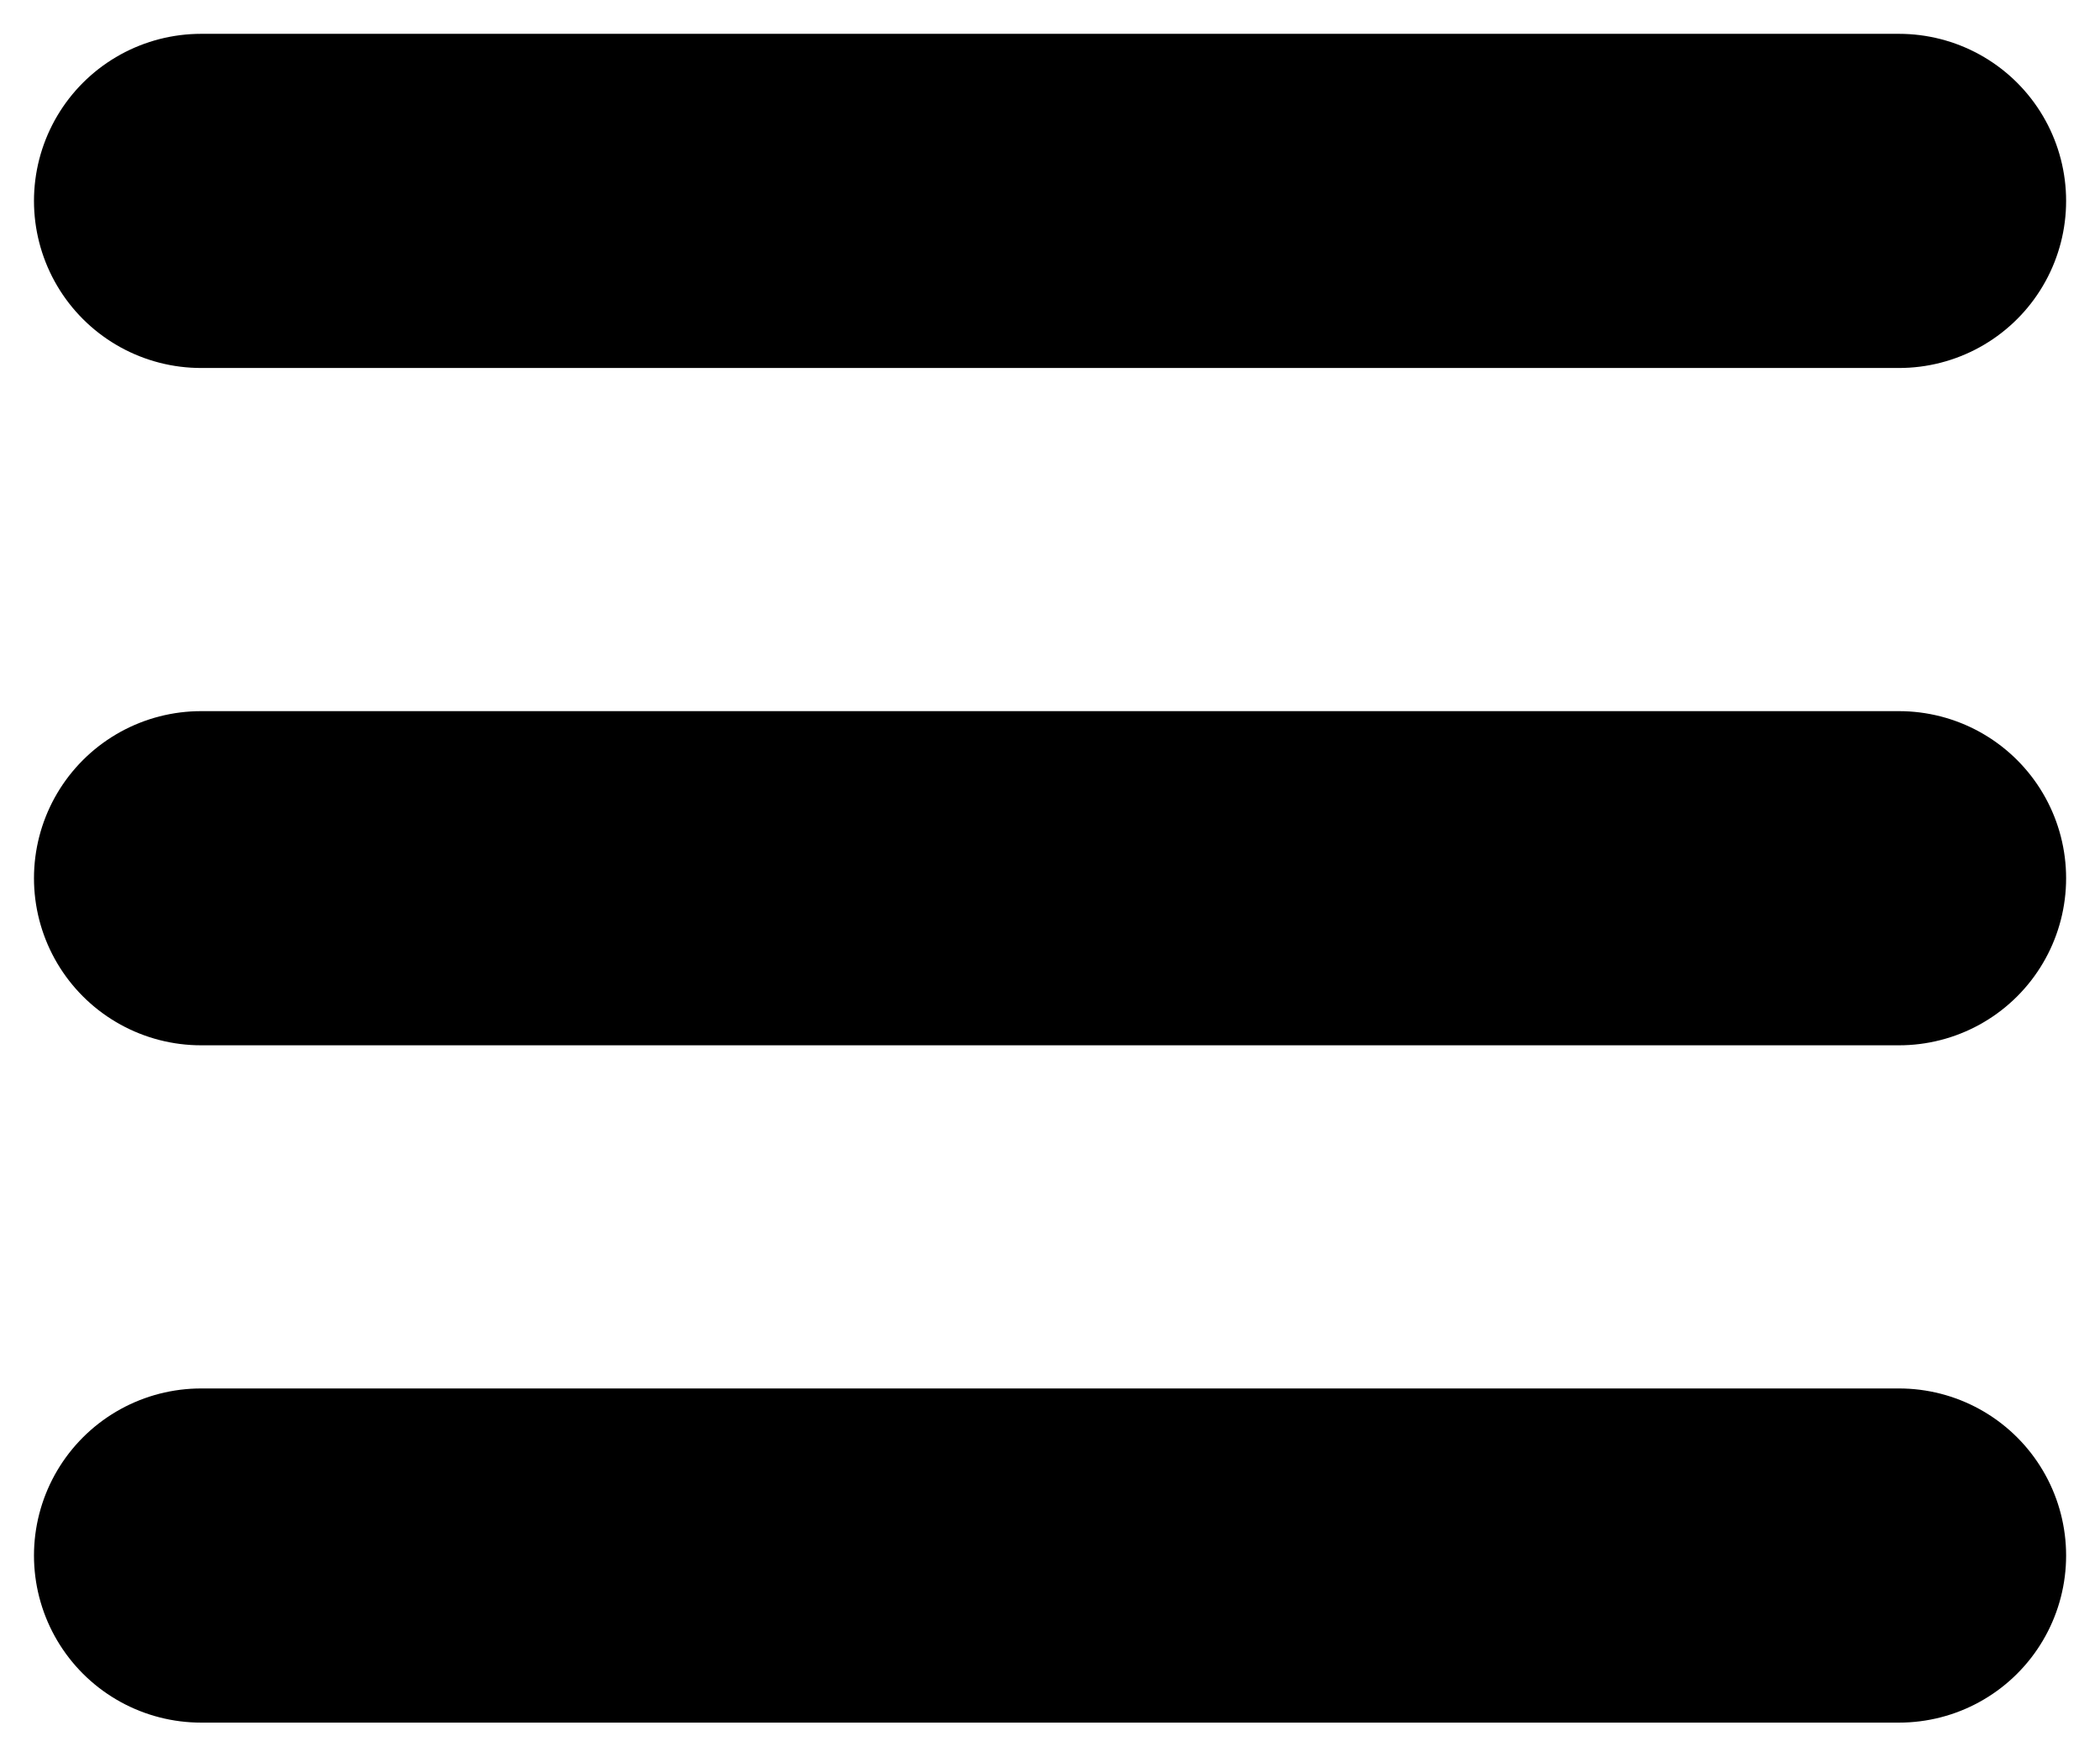
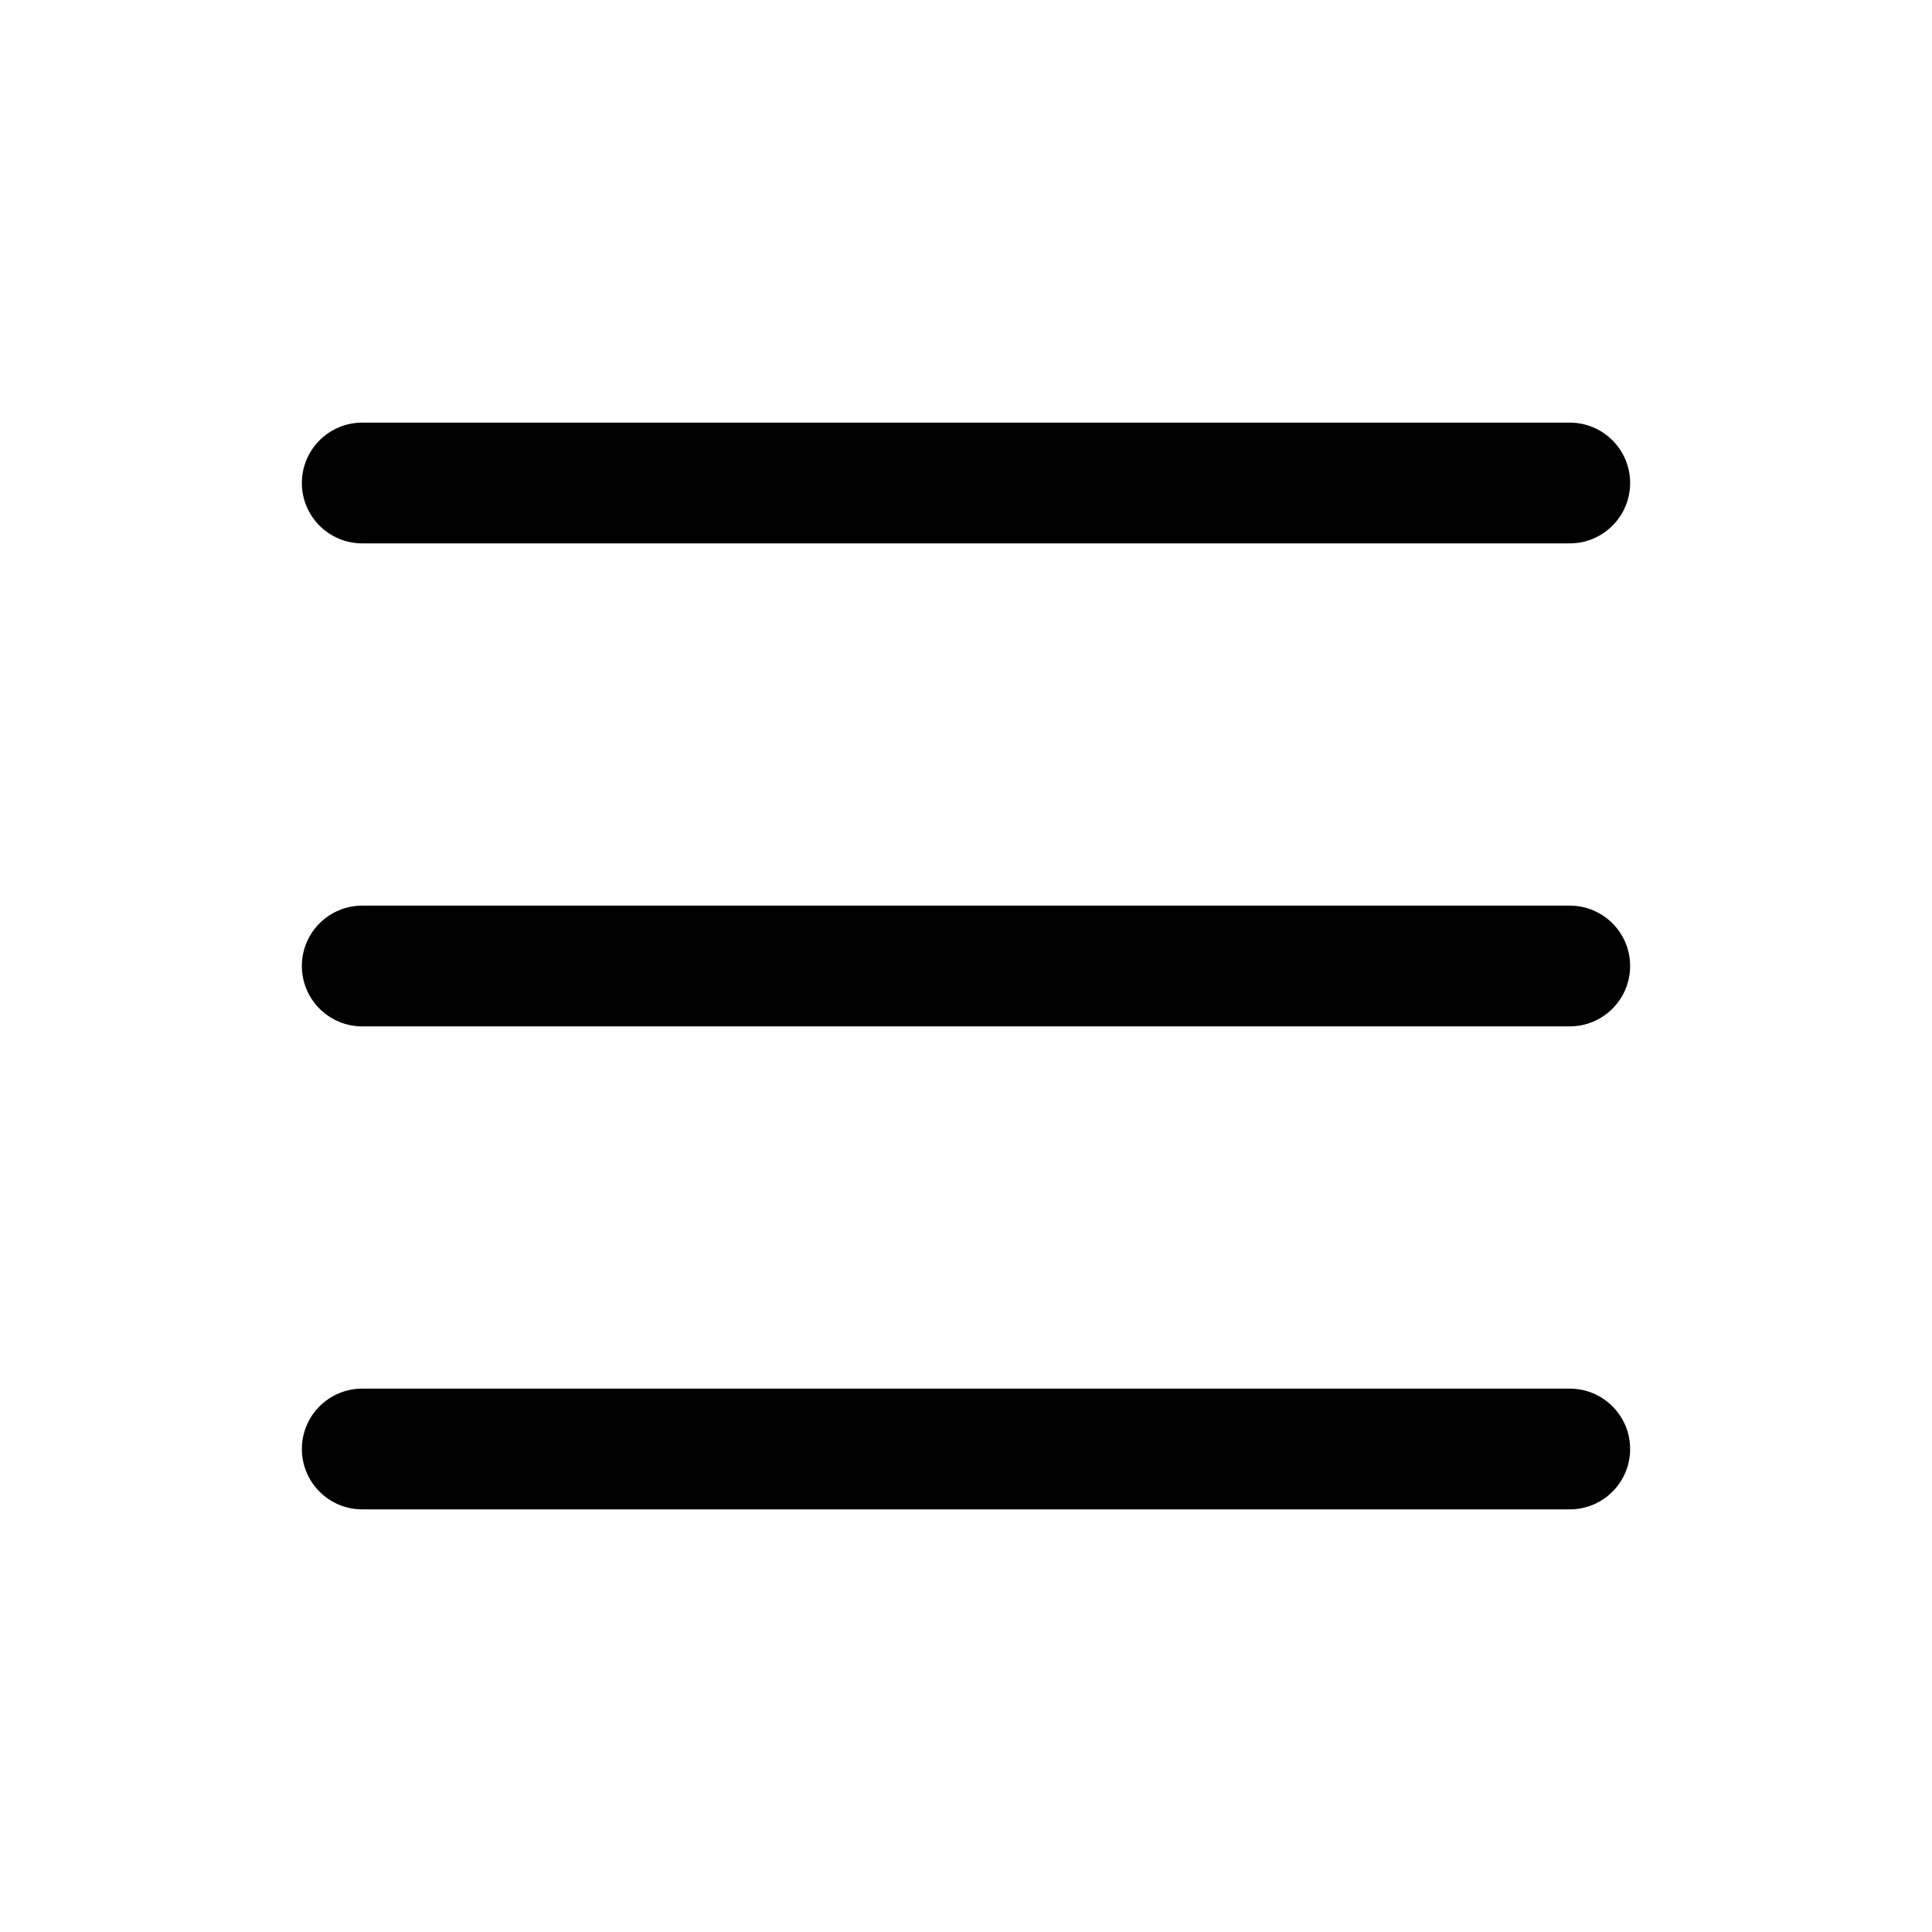
- <svg xmlns="http://www.w3.org/2000/svg" width="310" height="259.344" id="svg2" version="1.1">
-   <defs id="defs4" />
-   <g id="layer1" transform="translate(10.01562,-803.0312)">
-     <g id="g3837">
-       <path id="path3785-0" d="m 19.668,1032.694 250.646,0 0,0" style="fill:none;stroke:#000000;stroke-width:49.336;stroke-linecap:round;stroke-linejoin:miter;stroke-miterlimit:4;stroke-opacity:1;stroke-dasharray:none" />
-       <path id="path3785-0-9" d="m 19.668,932.694 250.646,0 0,0" style="fill:none;stroke:#000000;stroke-width:49.336;stroke-linecap:round;stroke-linejoin:miter;stroke-miterlimit:4;stroke-opacity:1;stroke-dasharray:none" />
-       <path id="path3785-0-4" d="m 19.668,832.694 250.646,0 0,0" style="fill:none;stroke:#000000;stroke-width:49.336;stroke-linecap:round;stroke-linejoin:miter;stroke-miterlimit:4;stroke-opacity:1;stroke-dasharray:none" />
-     </g>
-   </g>
+ <svg xmlns="http://www.w3.org/2000/svg" fill="currentColor" class="bi bi-list" viewBox="0 0 16 16">
+   <path fill-rule="evenodd" d="M2.5 12a.5.5 0 0 1 .5-.5h10a.5.5 0 0 1 0 1H3a.5.5 0 0 1-.5-.5zm0-4a.5.5 0 0 1 .5-.5h10a.5.5 0 0 1 0 1H3a.5.5 0 0 1-.5-.5zm0-4a.5.5 0 0 1 .5-.5h10a.5.5 0 0 1 0 1H3a.5.5 0 0 1-.5-.5z" />
</svg>
